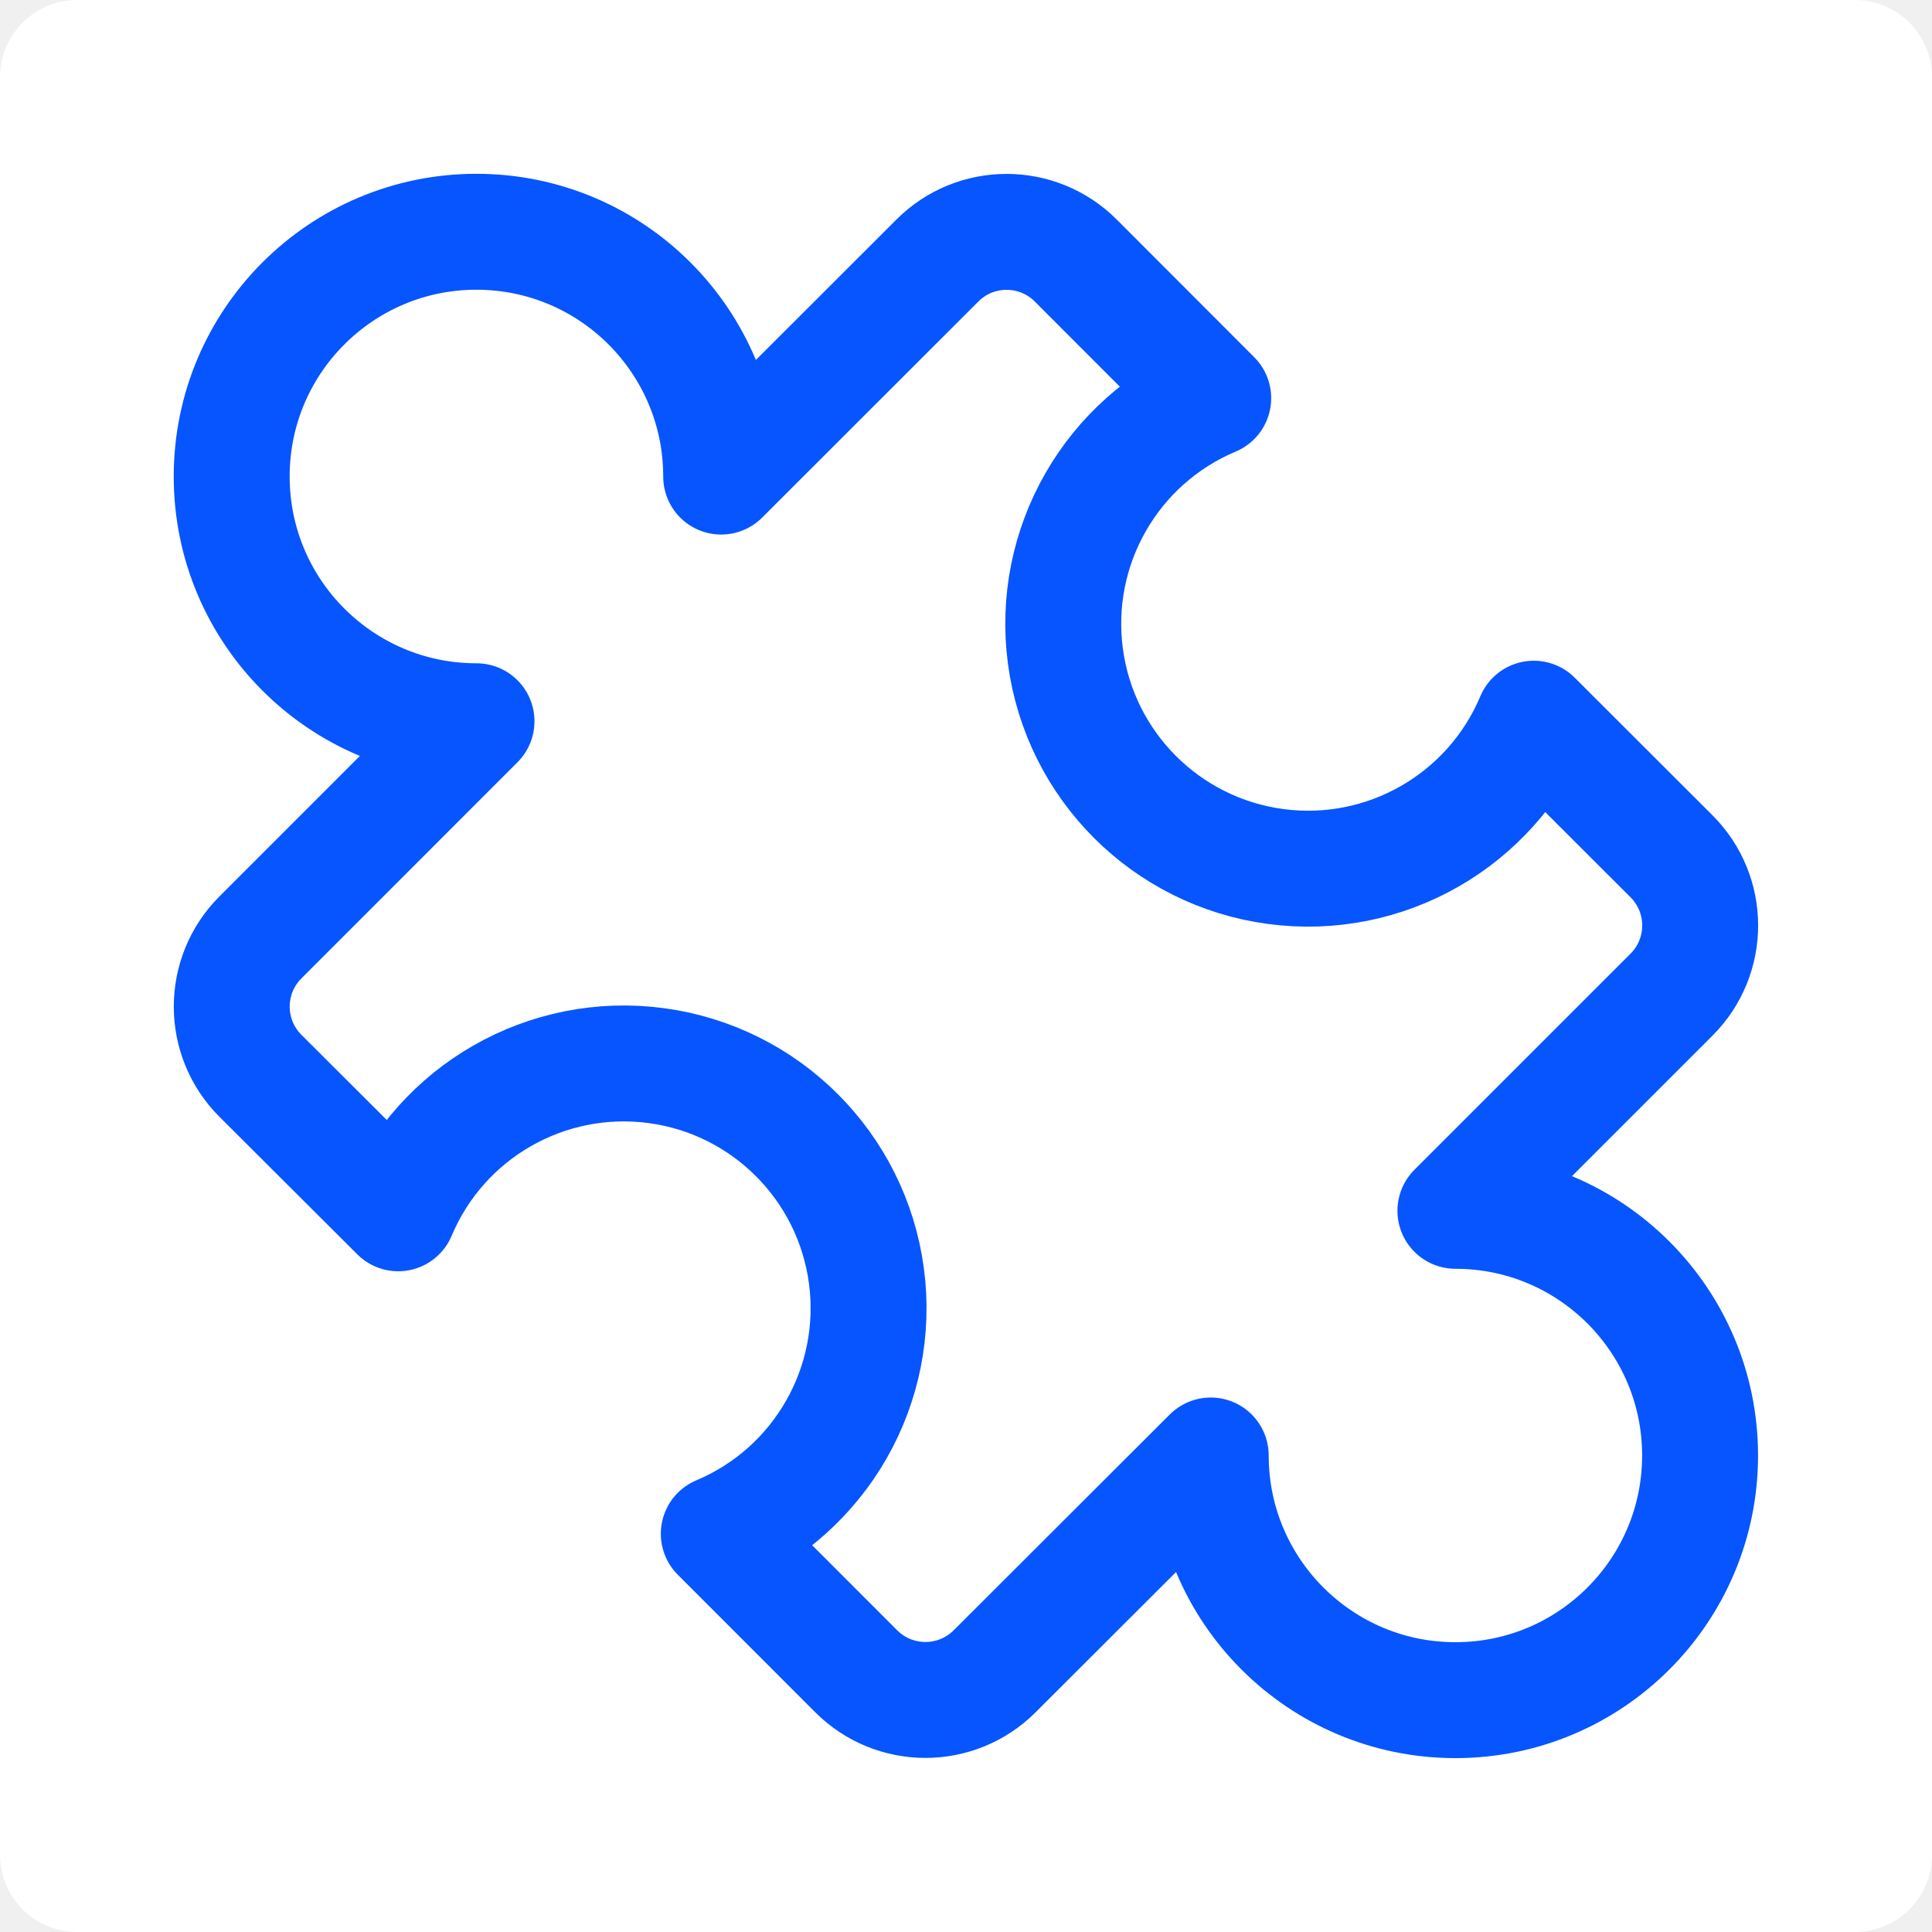
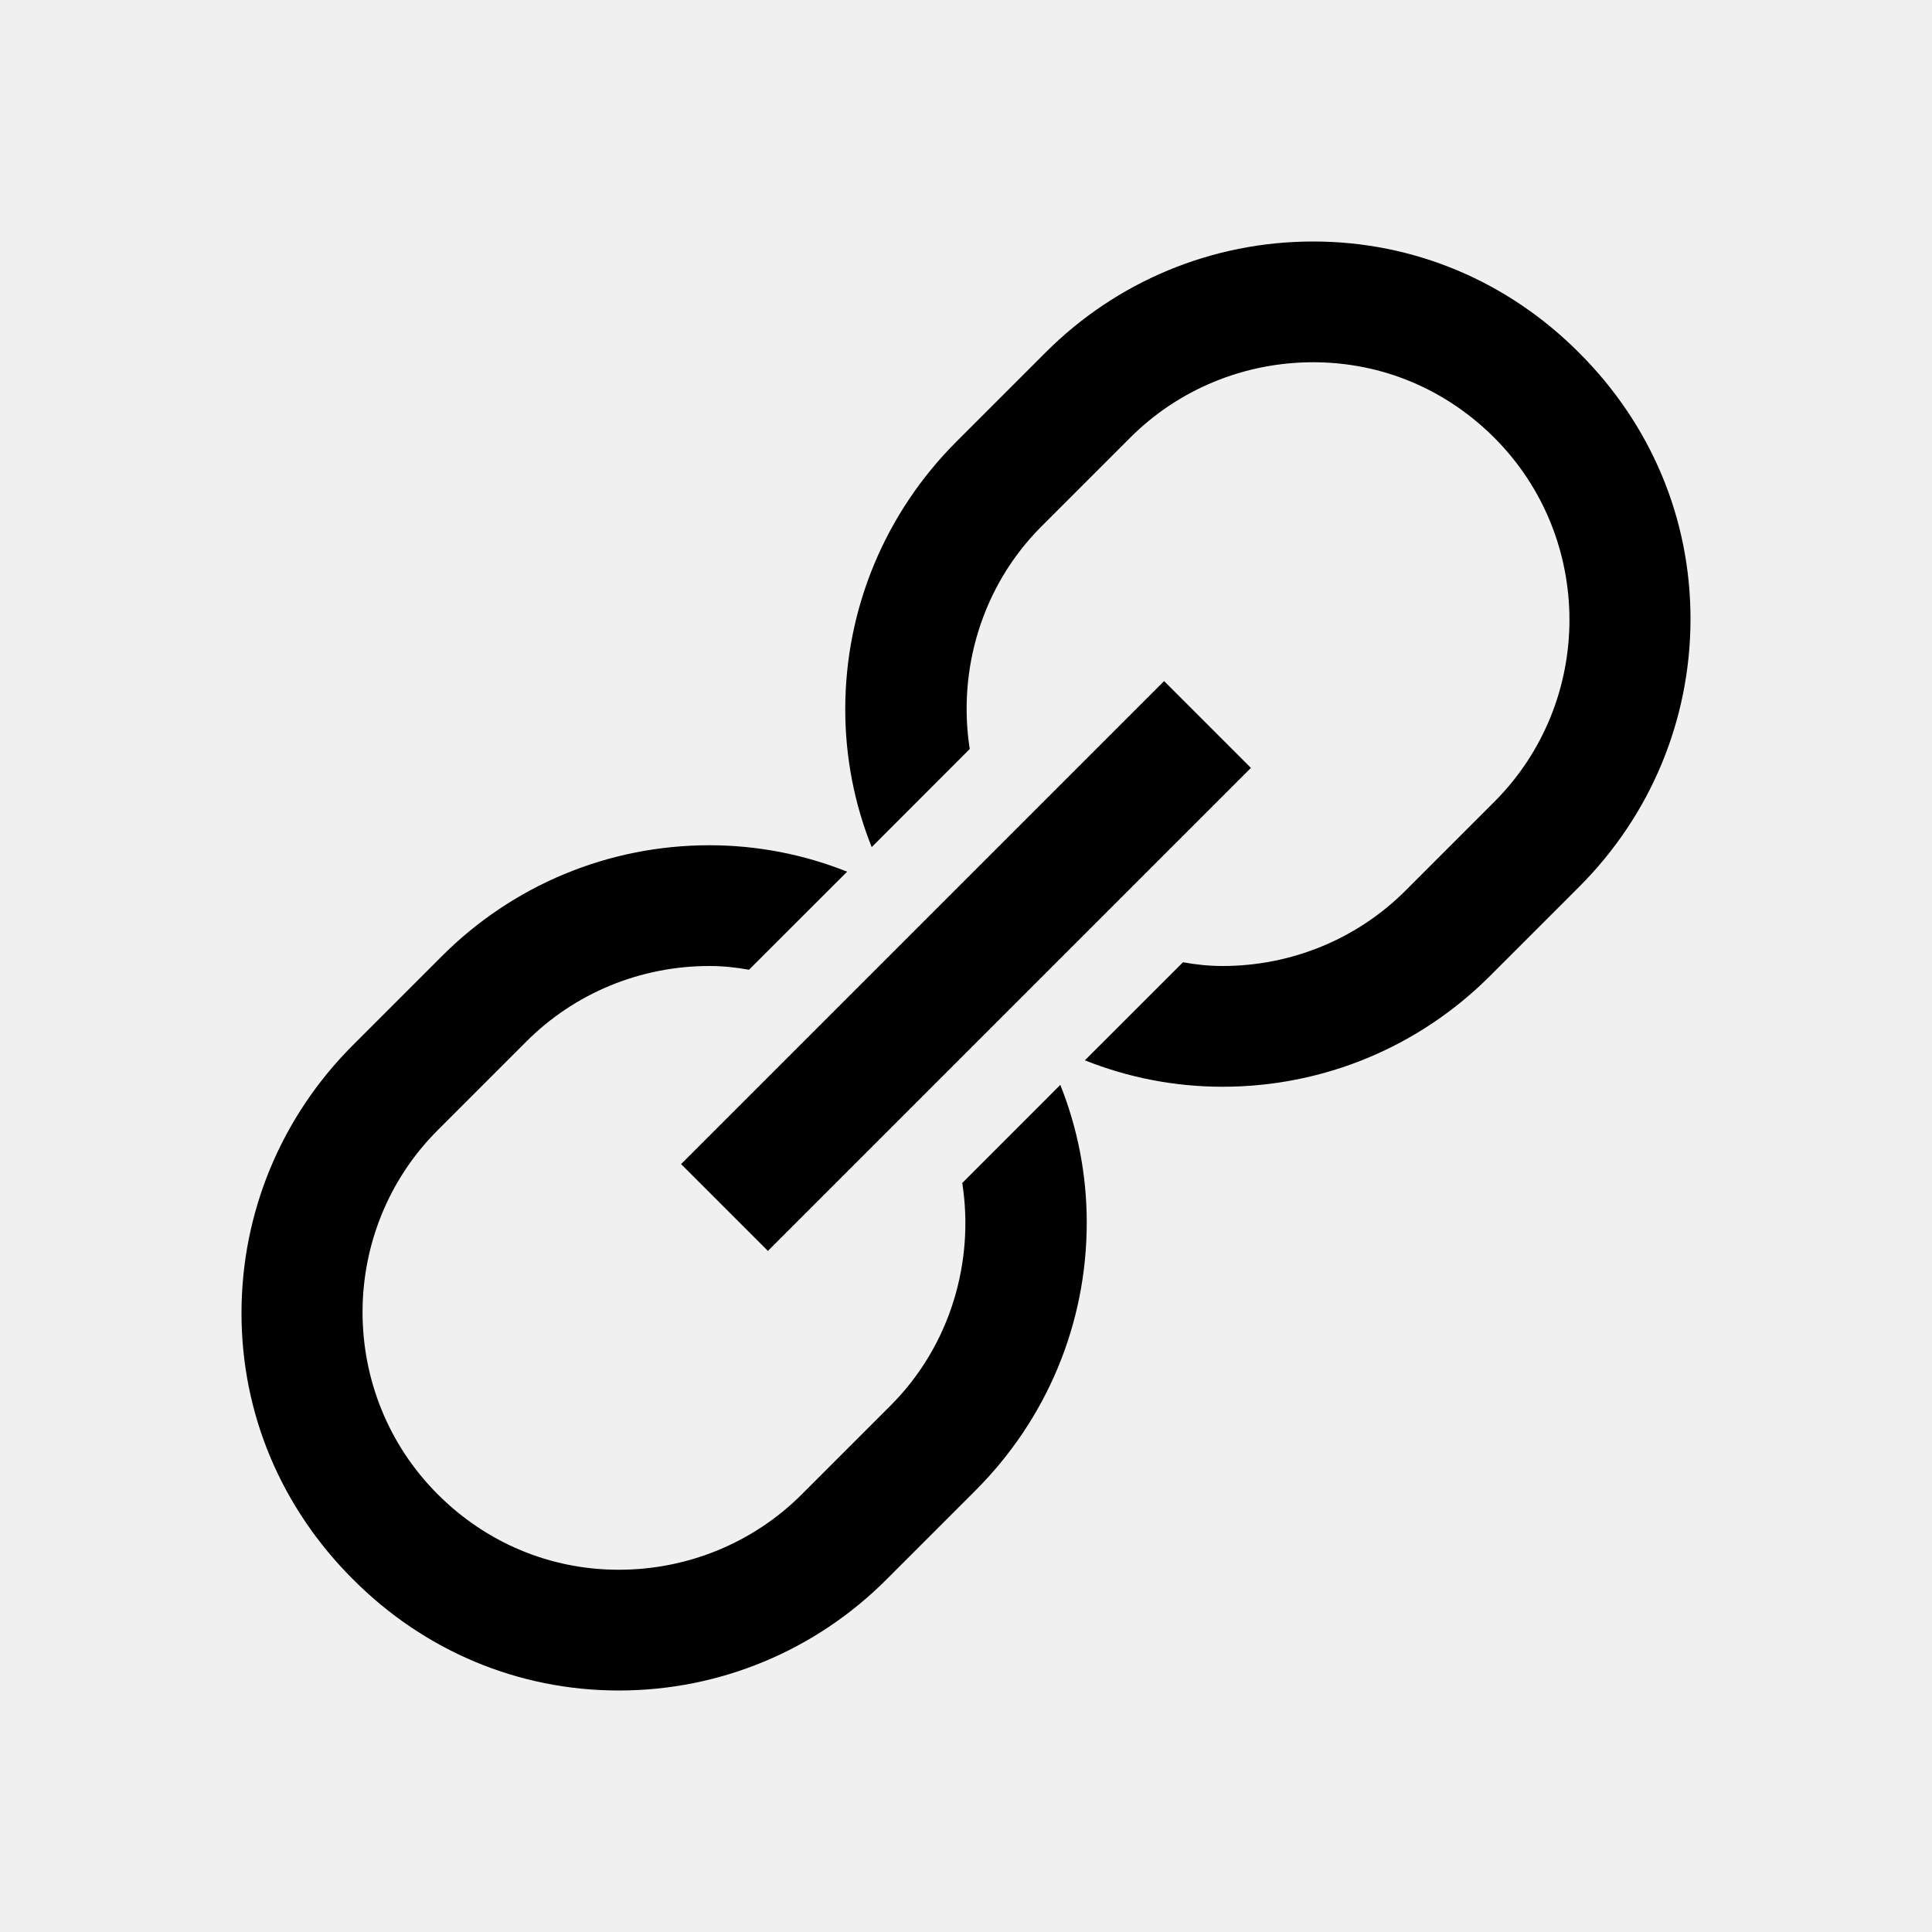
- <svg xmlns="http://www.w3.org/2000/svg" width="25" height="25" fill="none">
-   <rect width="25" height="25" rx="1" fill="#fff" />
-   <path d="M18.833 15.667l2.796-2.796a1.266 1.266 0 000-1.791L19.847 9.3a3.168 3.168 0 11-4.148-4.148L13.92 3.371a1.266 1.266 0 00-1.79 0L9.332 6.167a3.167 3.167 0 10-3.166 3.166L3.37 12.13a1.266 1.266 0 000 1.791L5.153 15.7a3.167 3.167 0 114.148 4.147l1.779 1.78a1.267 1.267 0 001.79 0l2.797-2.793a3.166 3.166 0 103.166-3.166z" stroke="#0655FF" stroke-width="1.5" stroke-linecap="round" stroke-linejoin="round" />
+ <svg xmlns="http://www.w3.org/2000/svg" viewBox="0 0 32 32">
+   <path d="M 21.75 4 C 20.078 4 18.492 4.66 17.312 5.844 L 15.844 7.312 C 14.66 8.496 14 10.078 14 11.75 C 14 12.543 14.152 13.316 14.438 14.031 L 16.062 12.406 C 15.859 11.109 16.254 9.715 17.25 8.719 L 18.719 7.25 C 19.523 6.445 20.613 6 21.75 6 C 22.887 6 23.945 6.445 24.75 7.25 C 26.41 8.91 26.41 11.621 24.75 13.281 L 23.281 14.75 C 22.477 15.555 21.387 16 20.25 16 C 20.027 16 19.809 15.977 19.594 15.938 L 17.969 17.562 C 18.684 17.848 19.457 18 20.25 18 C 21.922 18 23.508 17.34 24.688 16.156 L 26.156 14.688 C 27.34 13.504 28 11.922 28 10.25 C 28 8.578 27.34 7.027 26.156 5.844 C 24.977 4.66 23.422 4 21.75 4 Z M 19.281 11.281 L 11.281 19.281 L 12.719 20.719 L 20.719 12.719 Z M 11.75 14 C 10.078 14 8.492 14.66 7.312 15.844 L 5.844 17.312 C 4.66 18.496 4 20.078 4 21.75 C 4 23.422 4.66 24.973 5.844 26.156 C 7.023 27.34 8.578 28 10.25 28 C 11.922 28 13.508 27.34 14.688 26.156 L 16.156 24.688 C 17.34 23.504 18 21.922 18 20.25 C 18 19.457 17.848 18.684 17.562 17.969 L 15.938 19.594 C 16.141 20.891 15.746 22.285 14.75 23.281 L 13.281 24.75 C 12.477 25.555 11.387 26 10.25 26 C 9.113 26 8.055 25.555 7.25 24.75 C 5.59 23.09 5.59 20.379 7.25 18.719 L 8.719 17.25 C 9.523 16.445 10.613 16 11.75 16 C 11.973 16 12.191 16.023 12.406 16.062 L 14.031 14.438 C 13.316 14.152 12.543 14 11.75 14 Z" />
</svg>
